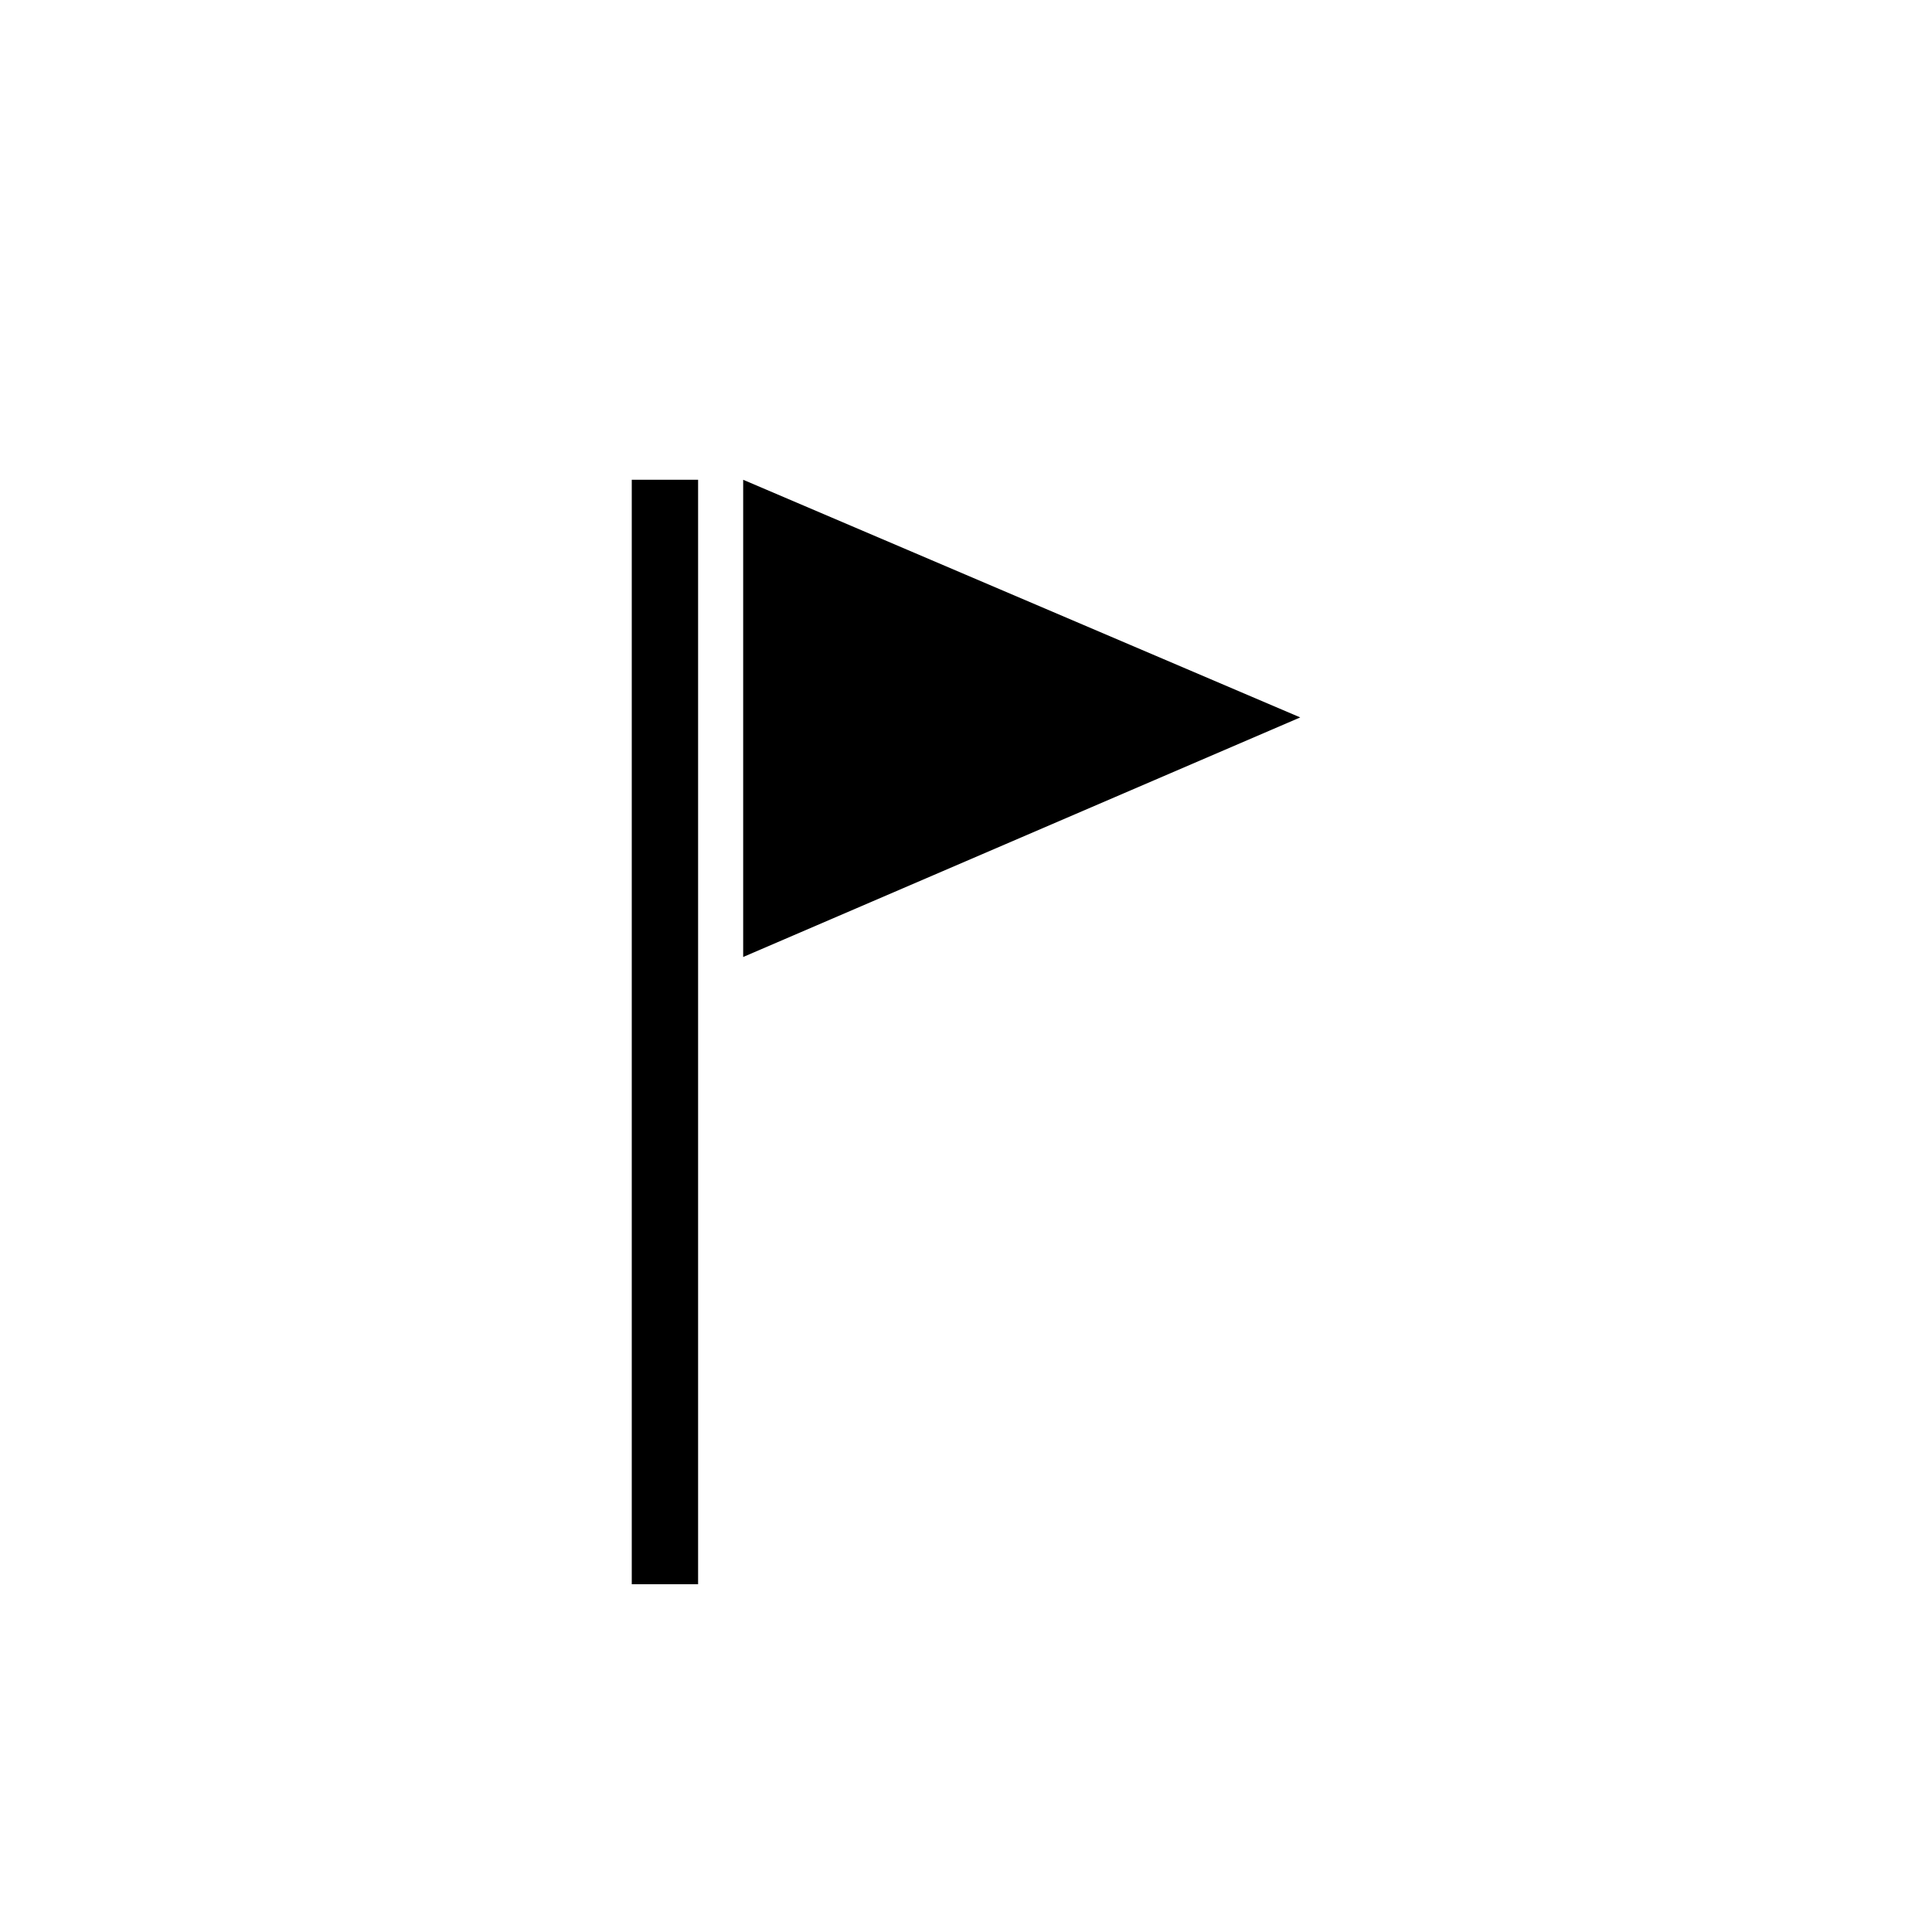
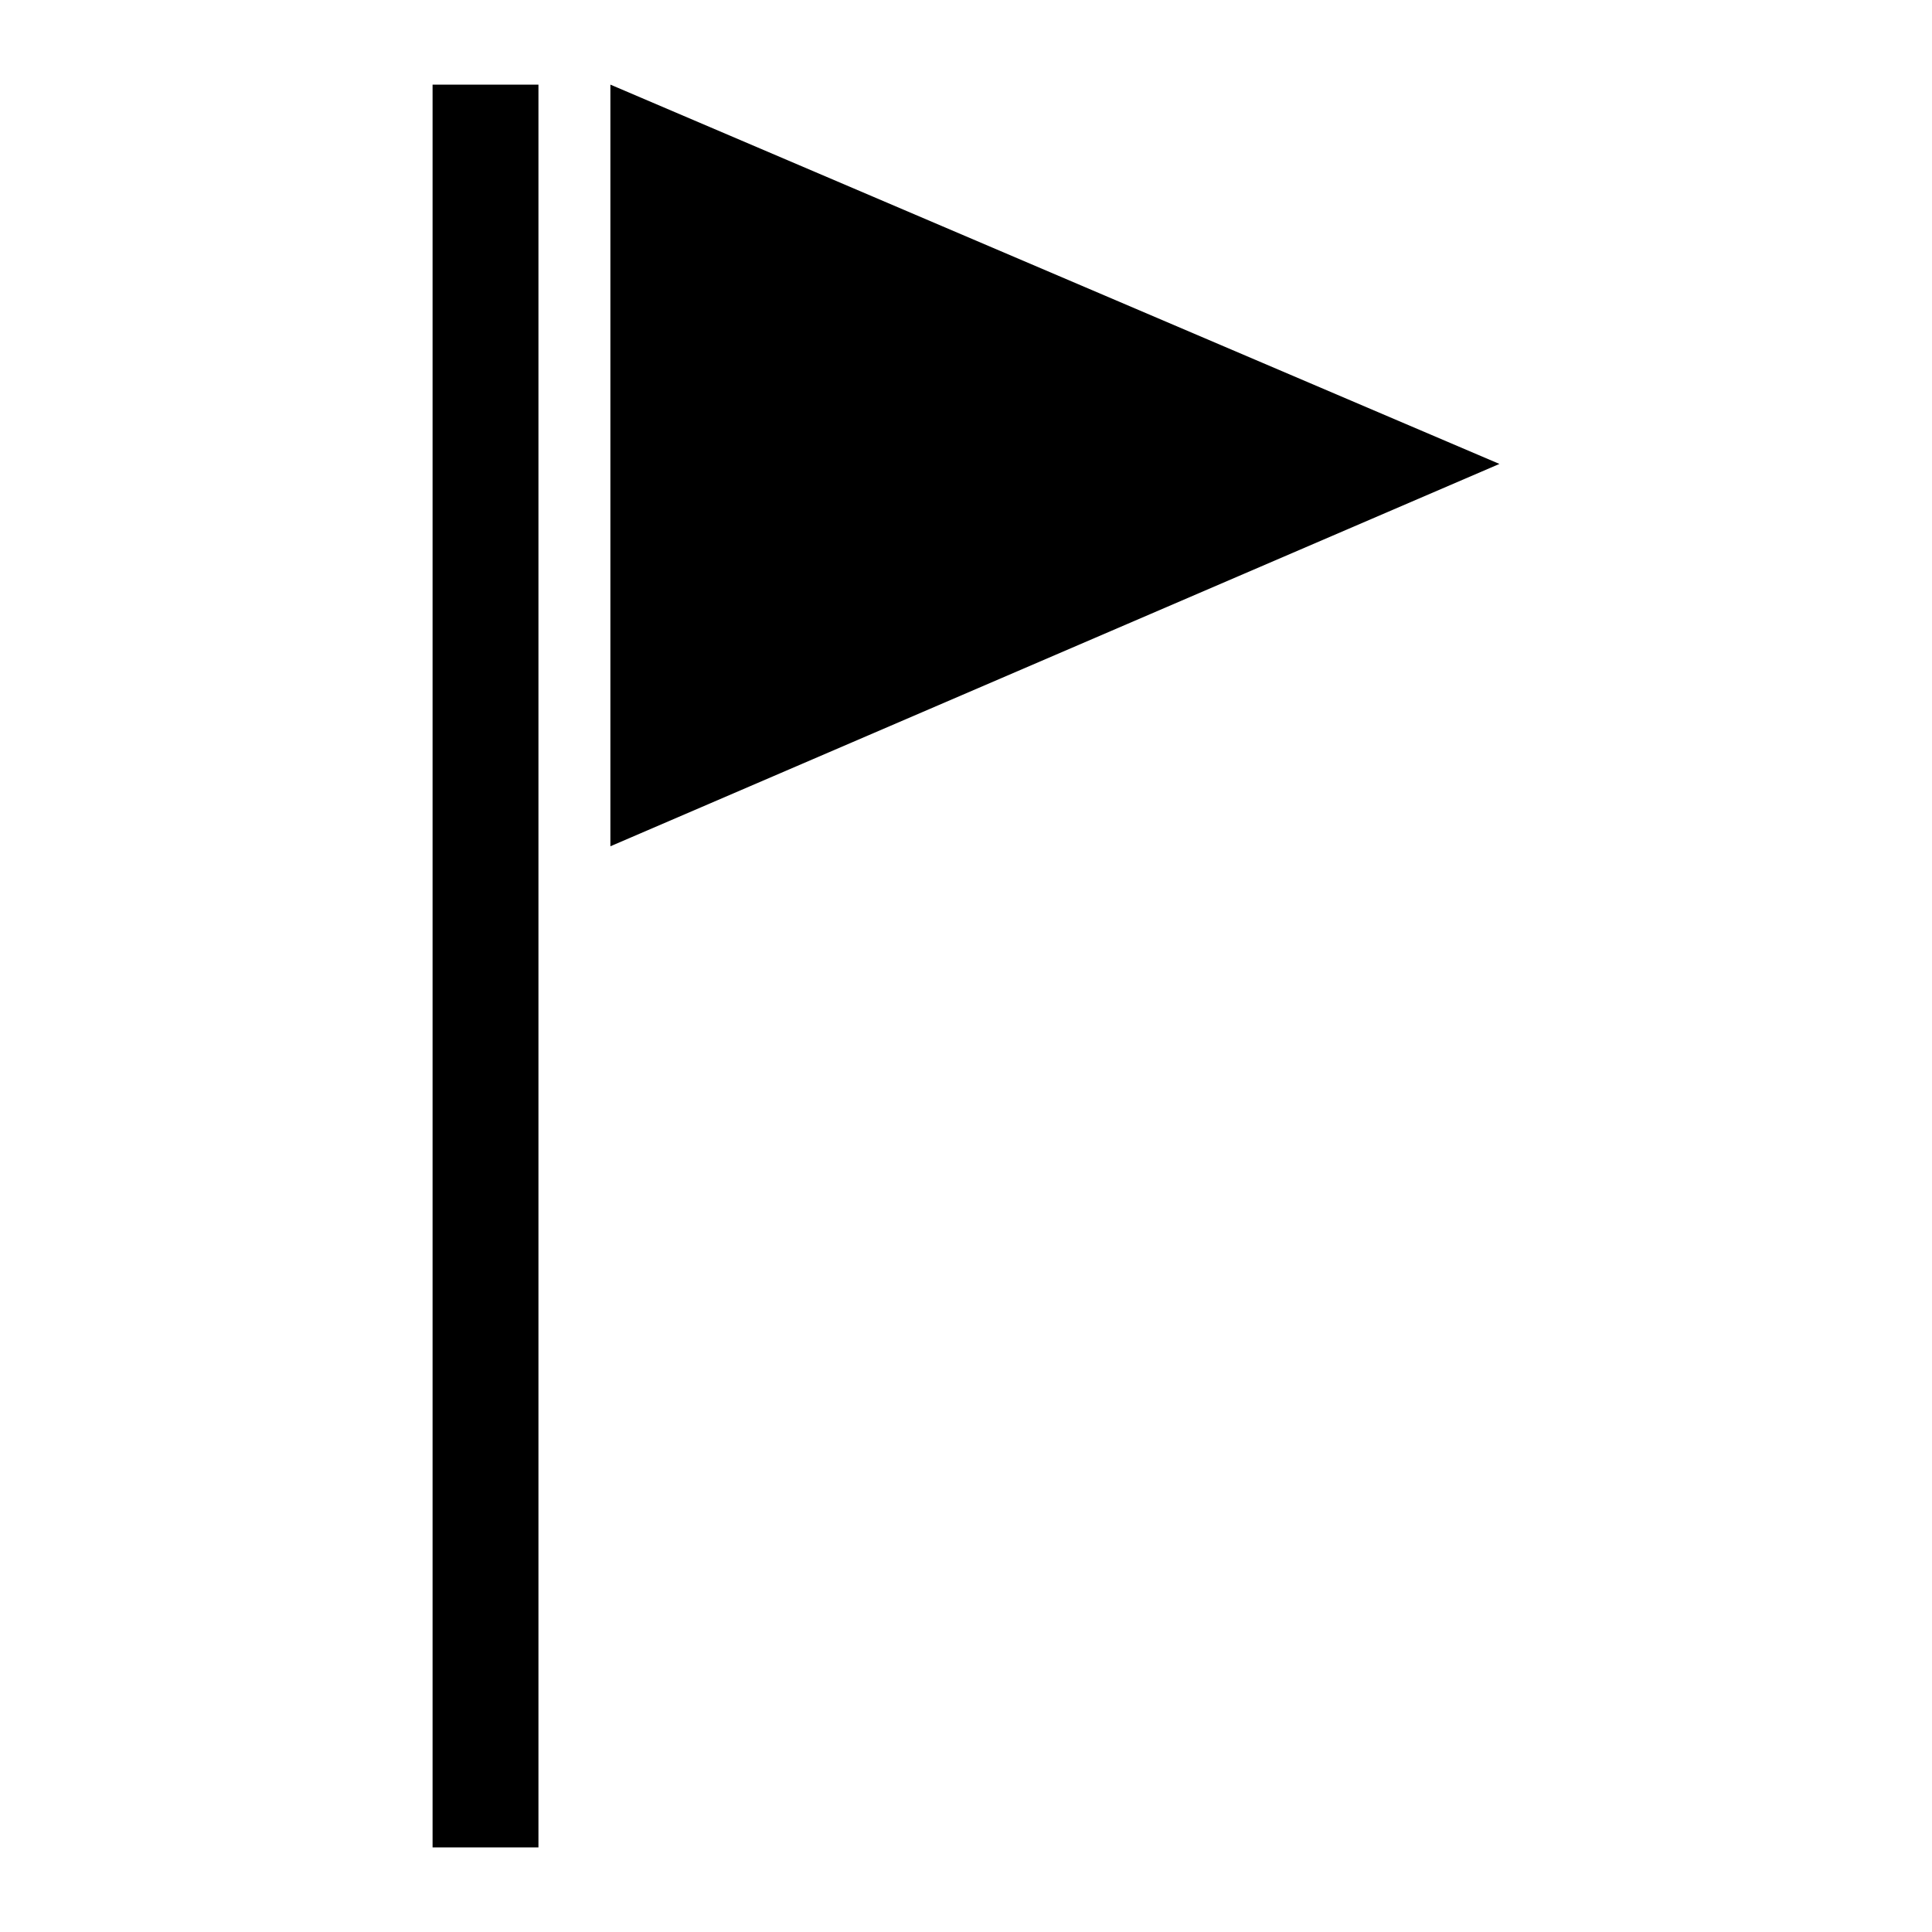
<svg xmlns="http://www.w3.org/2000/svg" version="1.1" id="Layer_1" x="0px" y="0px" viewBox="0 0 30 30" style="enable-background:new 0 0 30 30;" xml:space="preserve">
-   <path d="M9.81,24.6V7.45h1.03V24.6H9.81z M11.54,14.86V7.45l8.65,3.69L11.54,14.86z" />
+   <defs id="defs1" />
+   <path d="M 6.717,28.686 V 1.314 H 8.361 V 28.686 Z M 9.478,13.141 V 1.314 L 23.283,7.204 Z" id="path1" style="stroke-width:1.596" />
</svg>
